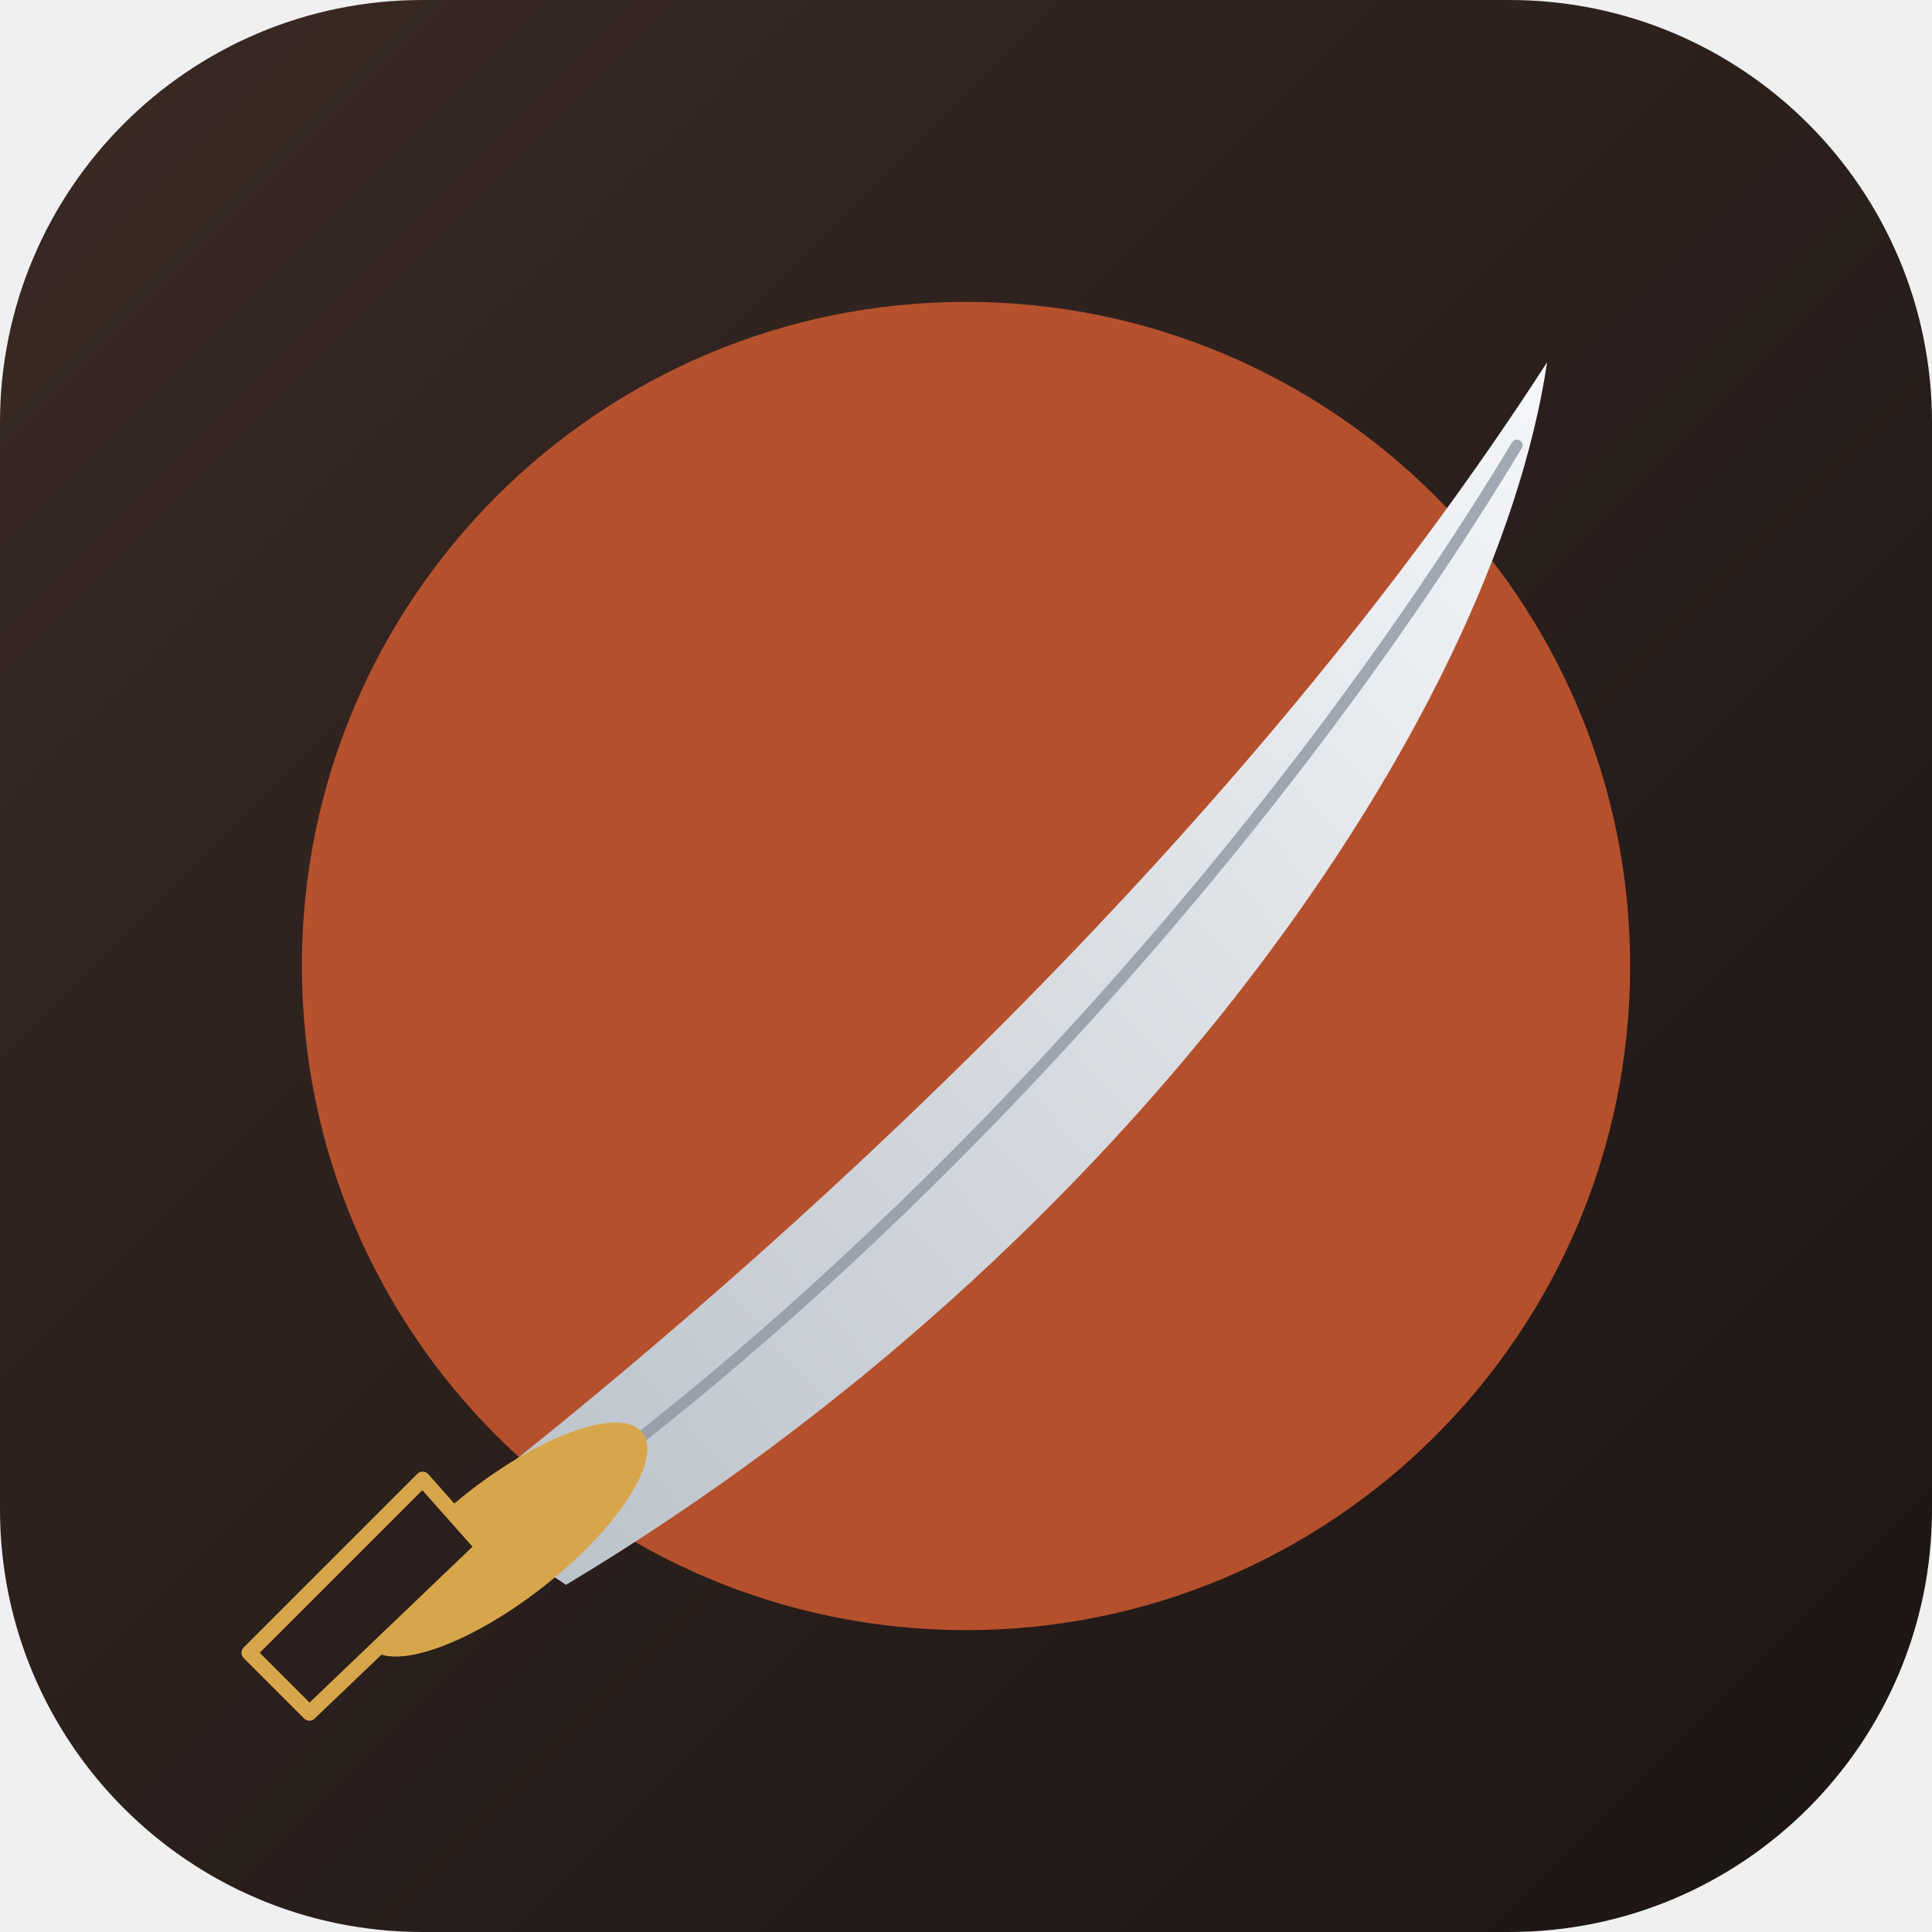
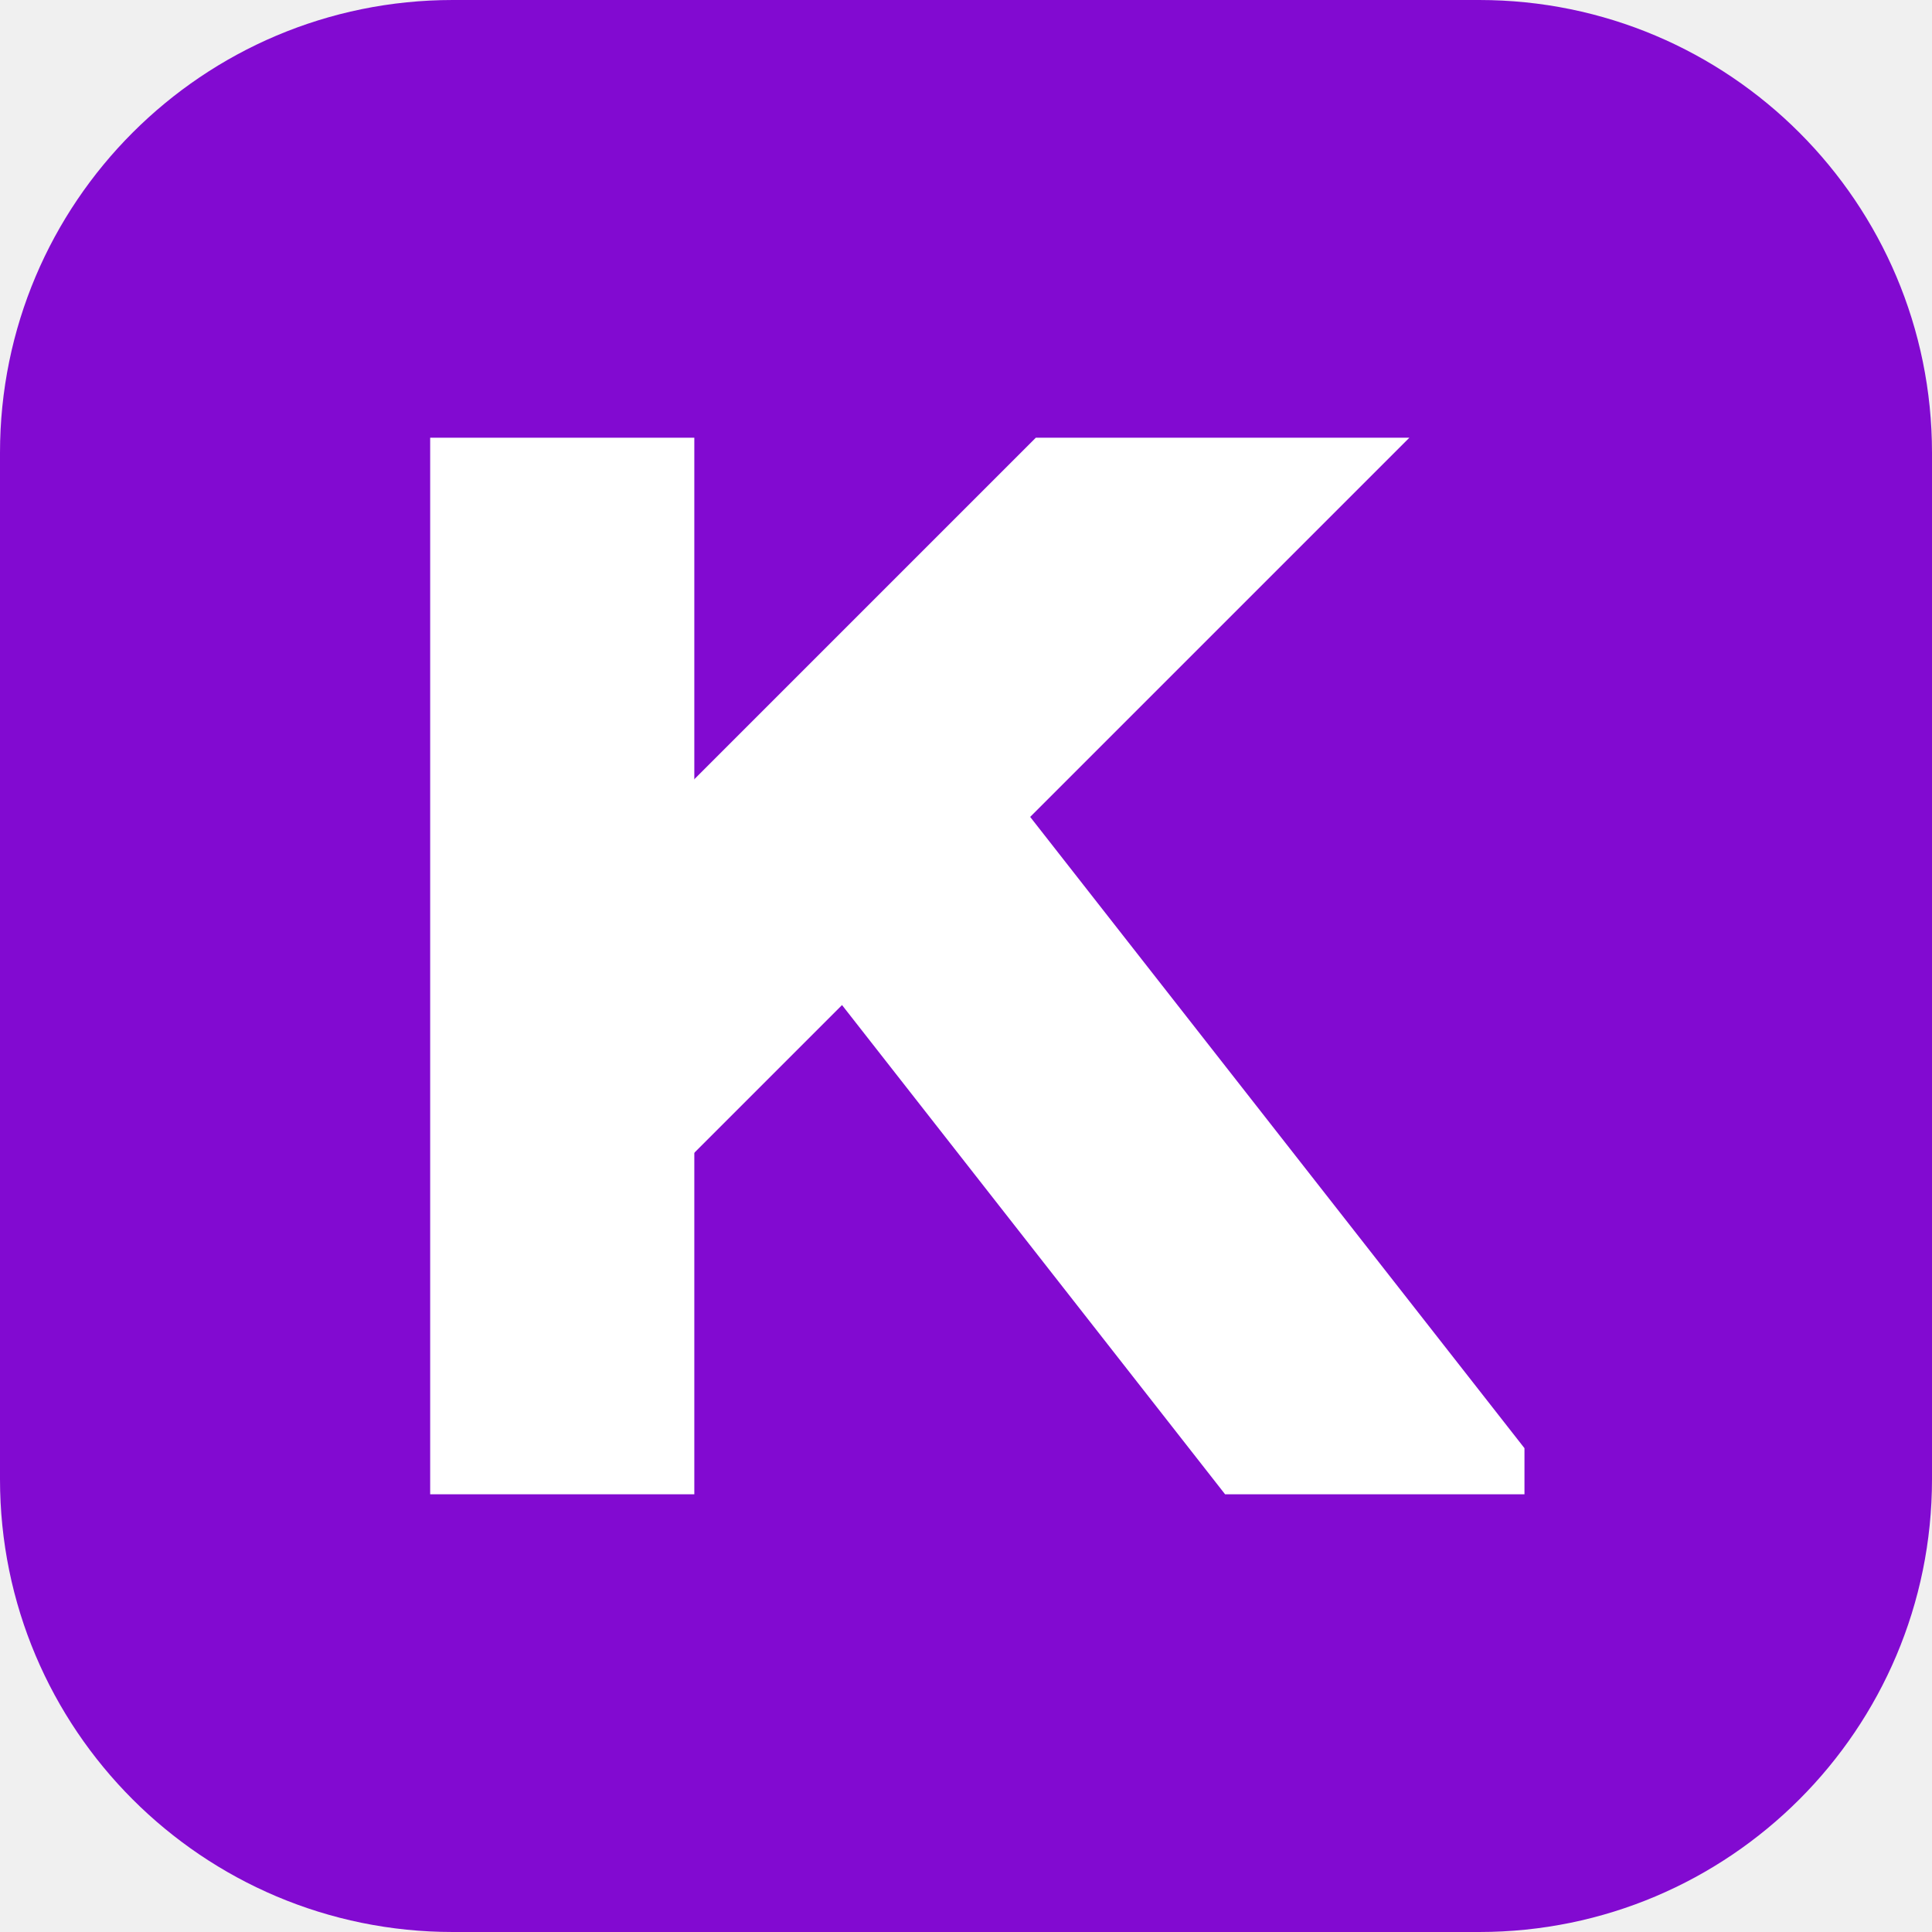
<svg xmlns="http://www.w3.org/2000/svg" viewBox="0 0 512 512" width="512" height="512">
  <defs>
-     <linearGradient id="bg" x1="0" y1="0" x2="1" y2="1">
-       <stop offset="0" stop-color="#3a2a24" />
-       <stop offset="1" stop-color="#1b1514" />
-     </linearGradient>
-     <linearGradient id="blade" x1="0" y1="1" x2="1" y2="0">
-       <stop offset="0" stop-color="#b9c0c8" />
-       <stop offset="1" stop-color="#f5f7fa" />
-     </linearGradient>
+     <clipPath id="k">
+       <rect x="140" y="116" width="290" height="280" />
+     </clipPath>
  </defs>
-   <rect width="512" height="512" rx="112" fill="url(#bg)" />
-   <circle cx="256" cy="256" r="176" fill="#c4552f" opacity="0.9" />
-   <path d="M120 400 C 210 330, 330 220, 410 96 C 396 190, 300 330, 150 420 Z" fill="url(#blade)" />
-   <path d="M150 396 C 240 330, 338 224, 402 118" fill="none" stroke="#8d96a1" stroke-width="3" stroke-linecap="round" opacity="0.8" />
-   <ellipse cx="134" cy="408" rx="46" ry="16" transform="rotate(-38 134 408)" fill="#d8a64a" />
-   <path d="M112 392 L 66 438 L 82 454 L 128 410 Z" fill="#2a1f1c" stroke="#d8a64a" stroke-width="4" stroke-linejoin="round" />
+   <rect width="512" height="512" rx="120" fill="#820AD1" />
+   <g fill="#ffffff" transform="translate(-26 0)">
+     <rect x="140" y="116" width="70" height="280" />
+     <g clip-path="url(#k)" stroke="#ffffff" stroke-width="70" fill="none">
+       <line x1="170" y1="296" x2="420" y2="46" />
+       <line x1="262" y1="226" x2="428" y2="438" />
+     </g>
+   </g>
</svg>
